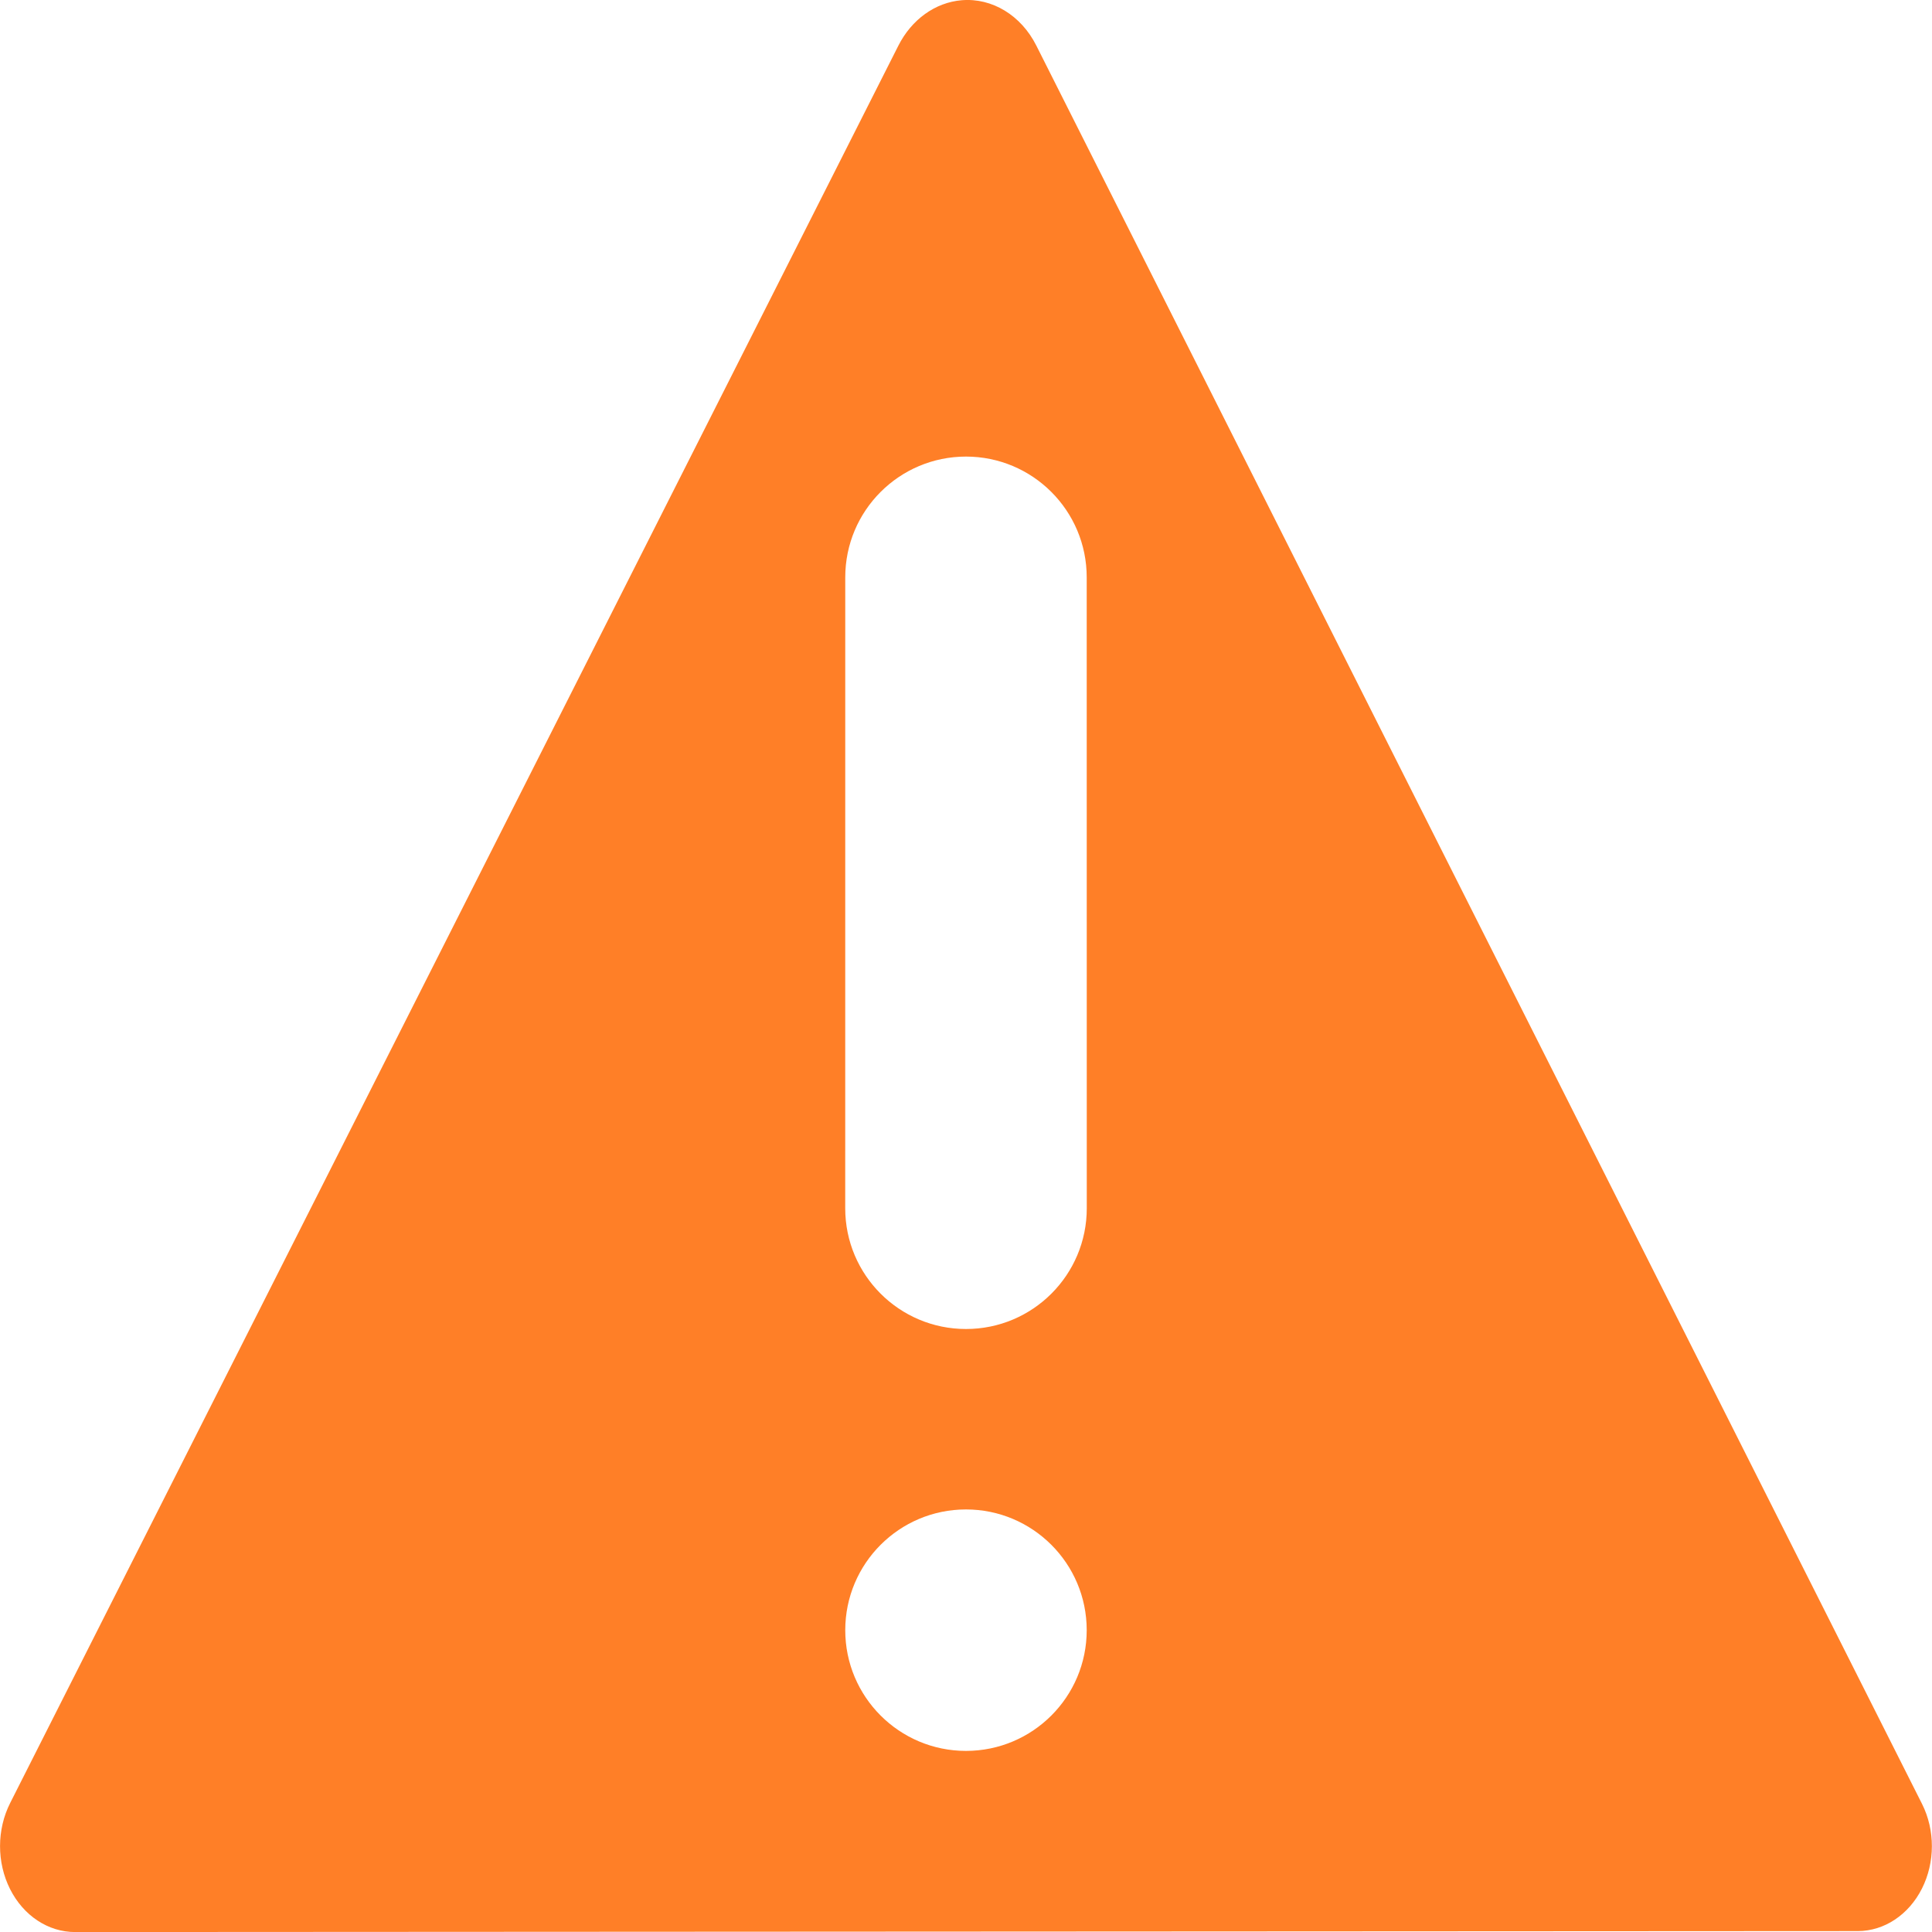
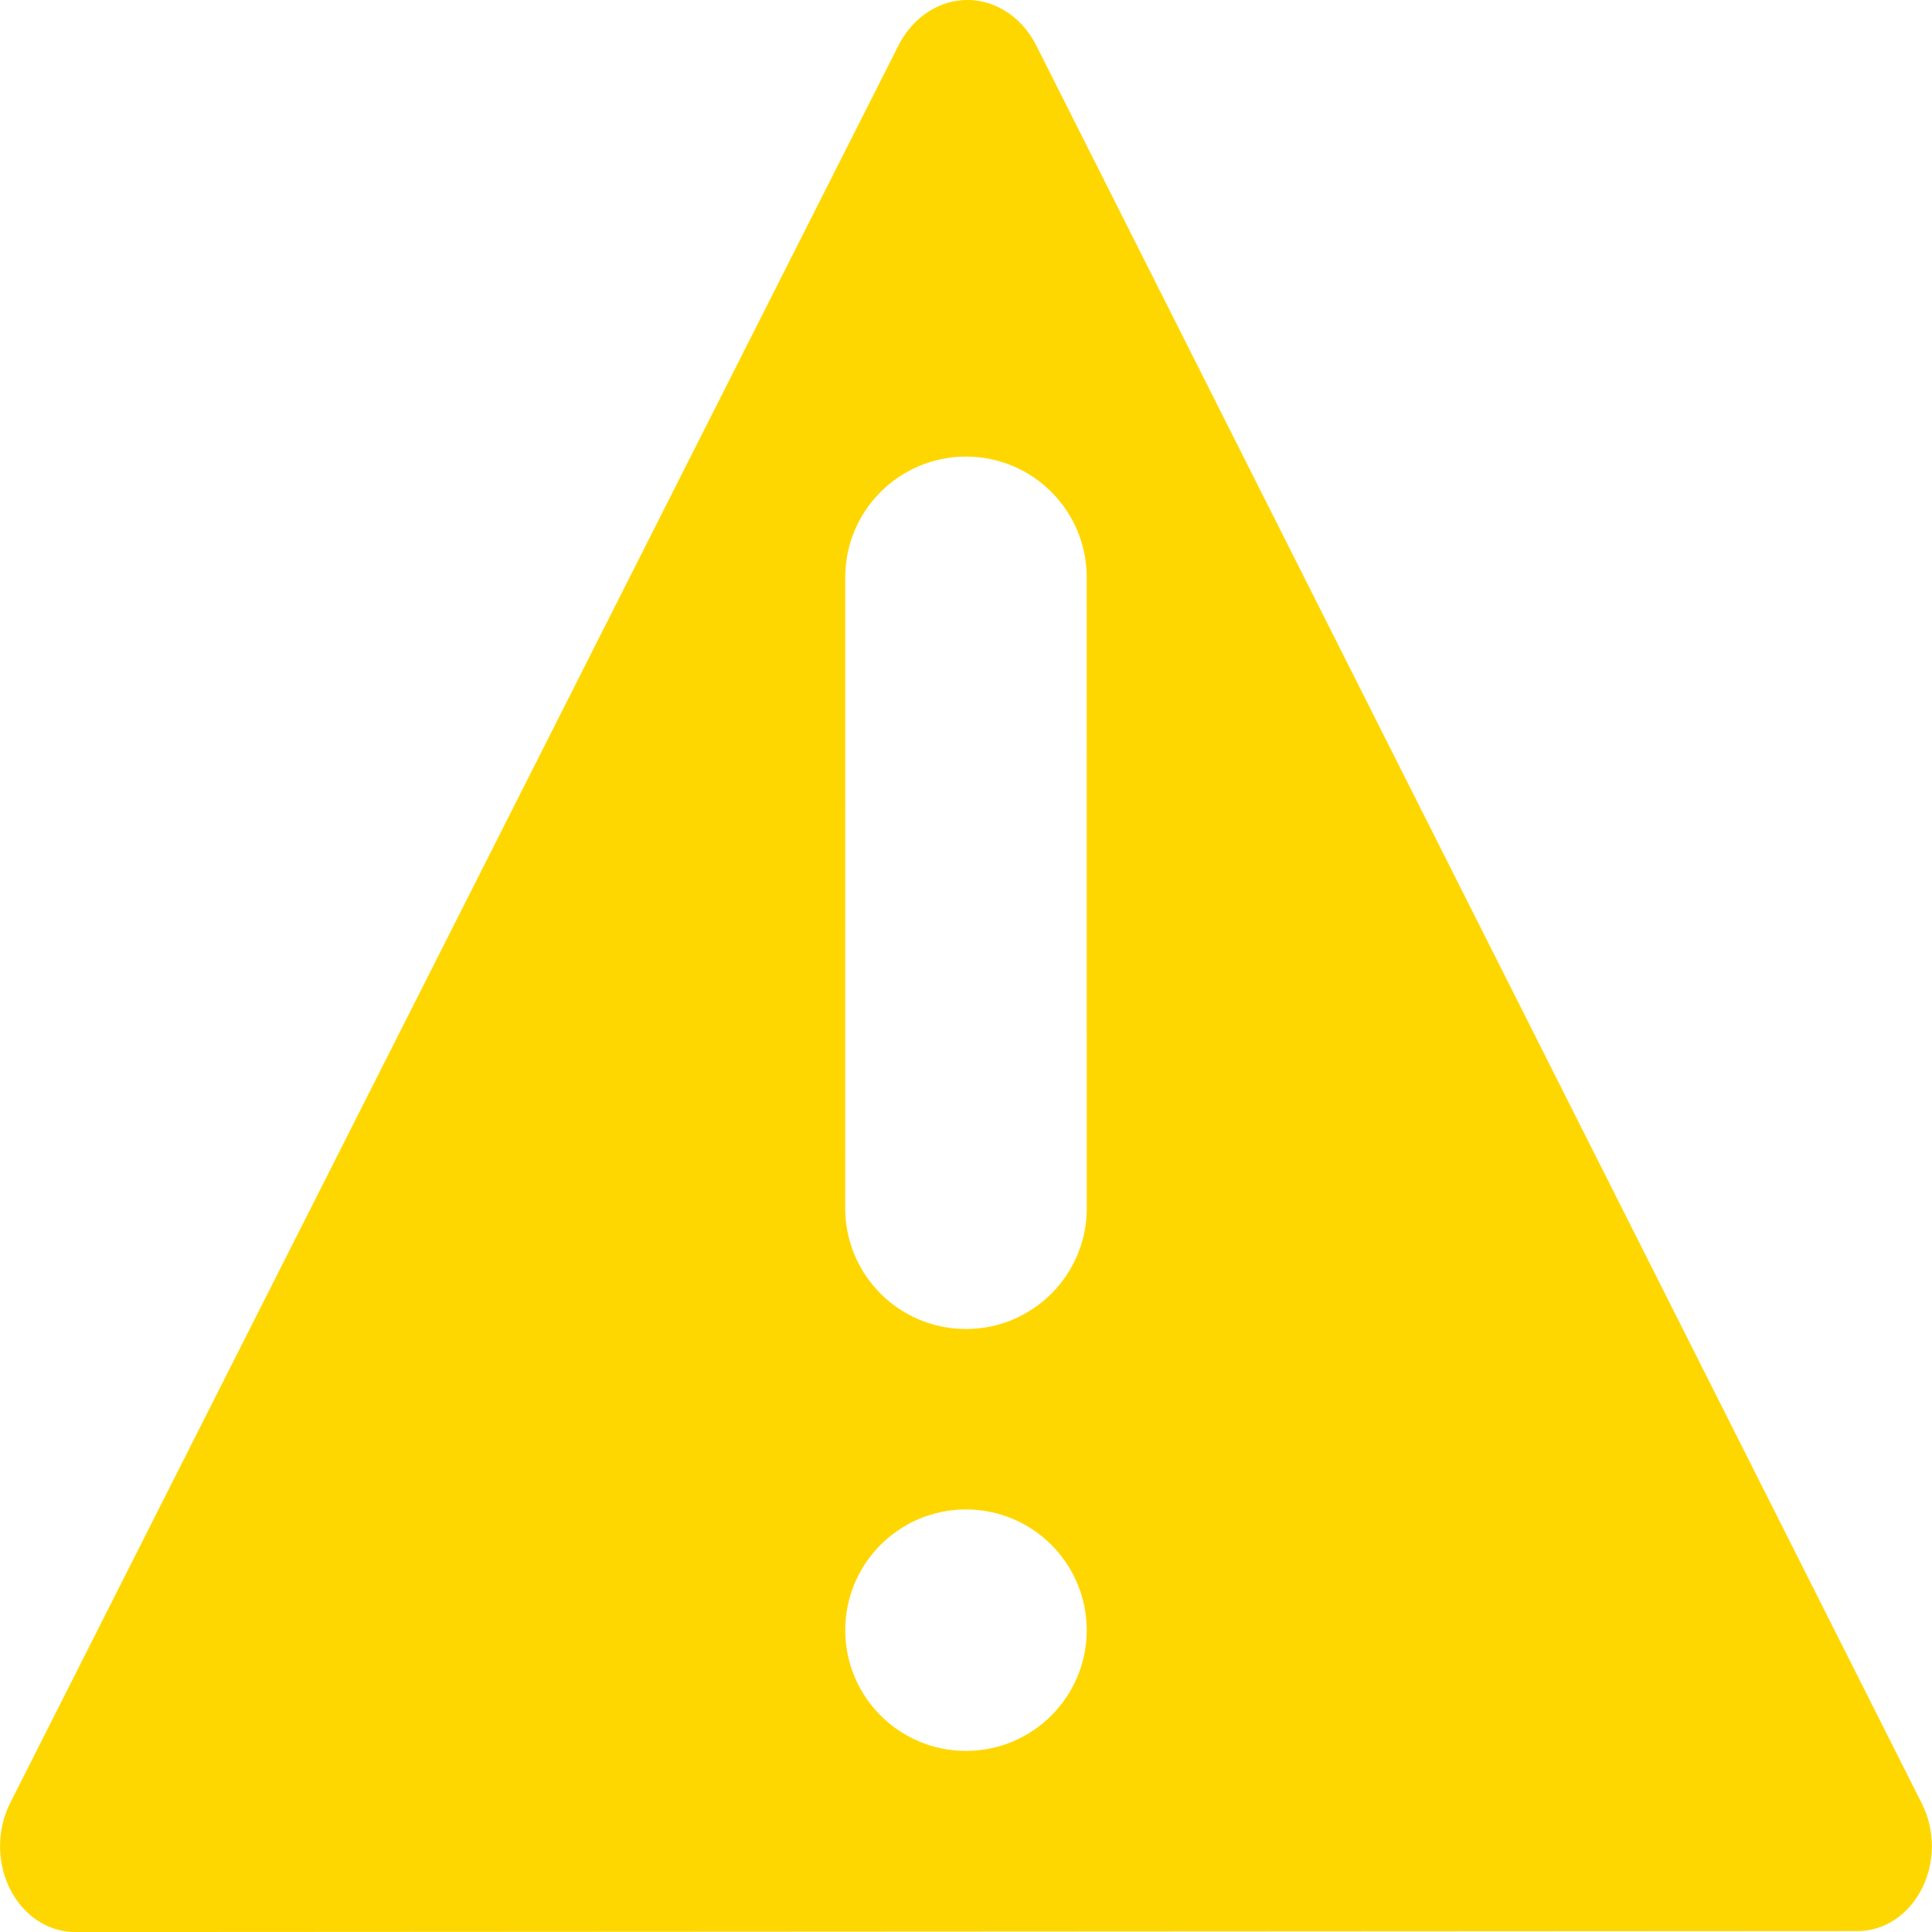
<svg xmlns="http://www.w3.org/2000/svg" width="16" height="16" id="svg2" version="1.1" xml:space="preserve">
  <defs id="defs4" />
  <g id="layer1" style="display:inline" transform="translate(0,-1036.362)">
-     <path id="path4" style="fill:#ff7f27;stroke-width:2.321;stroke-linecap:round;stroke-opacity:0" d="M 21.905 1038.104 A 0.819 0.819 61.31 0 0 21.257 1038.518 L 12.281 1054.363 A 0.773 0.773 81.733 0 0 12.959 1055.517 L 31.294 1055.371 A 0.761 0.761 45 0 0 31.942 1054.225 L 22.676 1038.505 A 0.819 0.819 61.31 0 0 21.905 1038.104 z M 21.99 1042.201 A 1.242 1.084 0.022 0 1 23.242 1043.276 L 23.299 1048.94 A 1.242 1.084 0.022 0 1 22.068 1050.034 A 1.242 1.084 0.022 0 1 20.815 1048.959 L 20.759 1043.295 A 1.242 1.084 0.022 0 1 21.99 1042.201 z M 22.084 1051.654 A 1.242 1.084 0.022 0 1 23.336 1052.728 A 1.242 1.084 0.022 0 1 22.105 1053.822 A 1.242 1.084 0.022 0 1 20.853 1052.747 A 1.242 1.084 0.022 0 1 22.084 1051.654 z " transform="matrix(0.8052674,0.00690935,-0.00800865,0.9223214,-1.361119,78.74706)" />
+     <path id="path4" style="fill:#ffd700;stroke-width:2.321;stroke-linecap:round;stroke-opacity:0;fill-opacity:1" d="M 21.905 1038.104 A 0.819 0.819 61.31 0 0 21.257 1038.518 L 12.281 1054.363 A 0.773 0.773 81.733 0 0 12.959 1055.517 L 31.294 1055.371 A 0.761 0.761 45 0 0 31.942 1054.225 L 22.676 1038.505 A 0.819 0.819 61.31 0 0 21.905 1038.104 z M 21.99 1042.201 A 1.242 1.084 0.022 0 1 23.242 1043.276 L 23.299 1048.94 A 1.242 1.084 0.022 0 1 22.068 1050.034 A 1.242 1.084 0.022 0 1 20.815 1048.959 L 20.759 1043.295 A 1.242 1.084 0.022 0 1 21.99 1042.201 z M 22.084 1051.654 A 1.242 1.084 0.022 0 1 23.336 1052.728 A 1.242 1.084 0.022 0 1 22.105 1053.822 A 1.242 1.084 0.022 0 1 20.853 1052.747 A 1.242 1.084 0.022 0 1 22.084 1051.654 z " transform="matrix(0.8052674,0.00690935,-0.00800865,0.9223214,-1.361119,78.74706)" />
  </g>
</svg>
